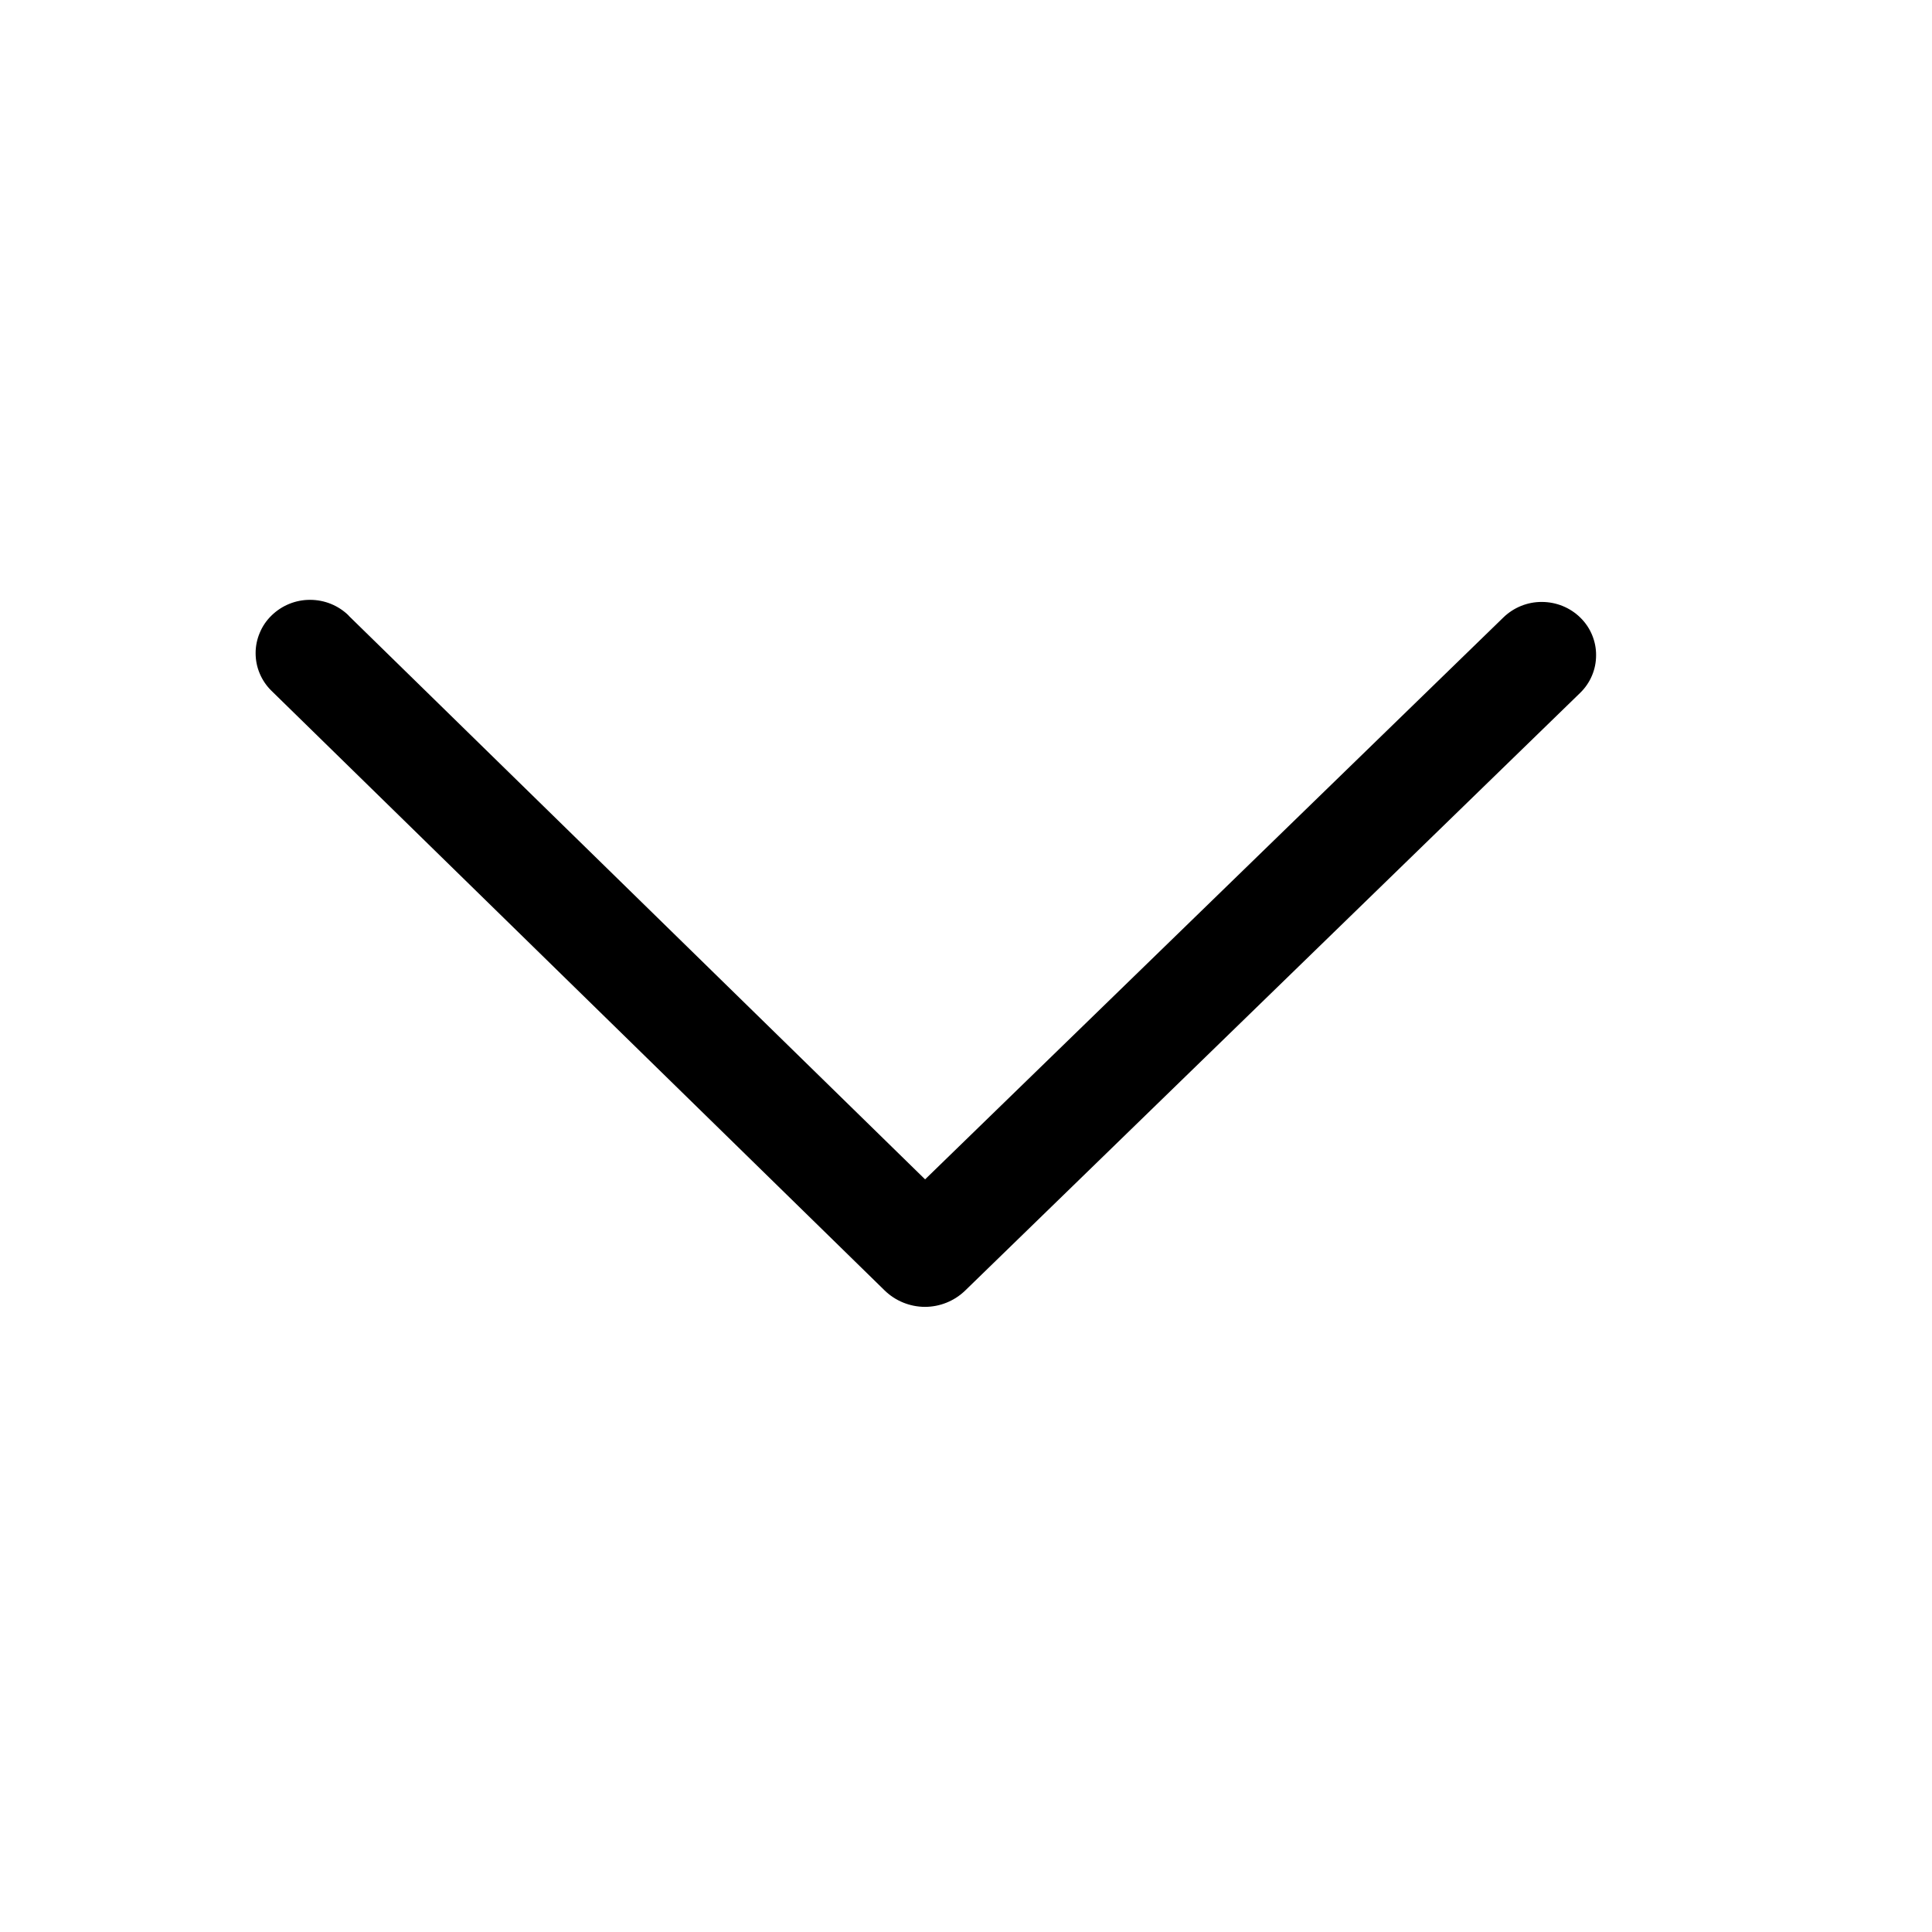
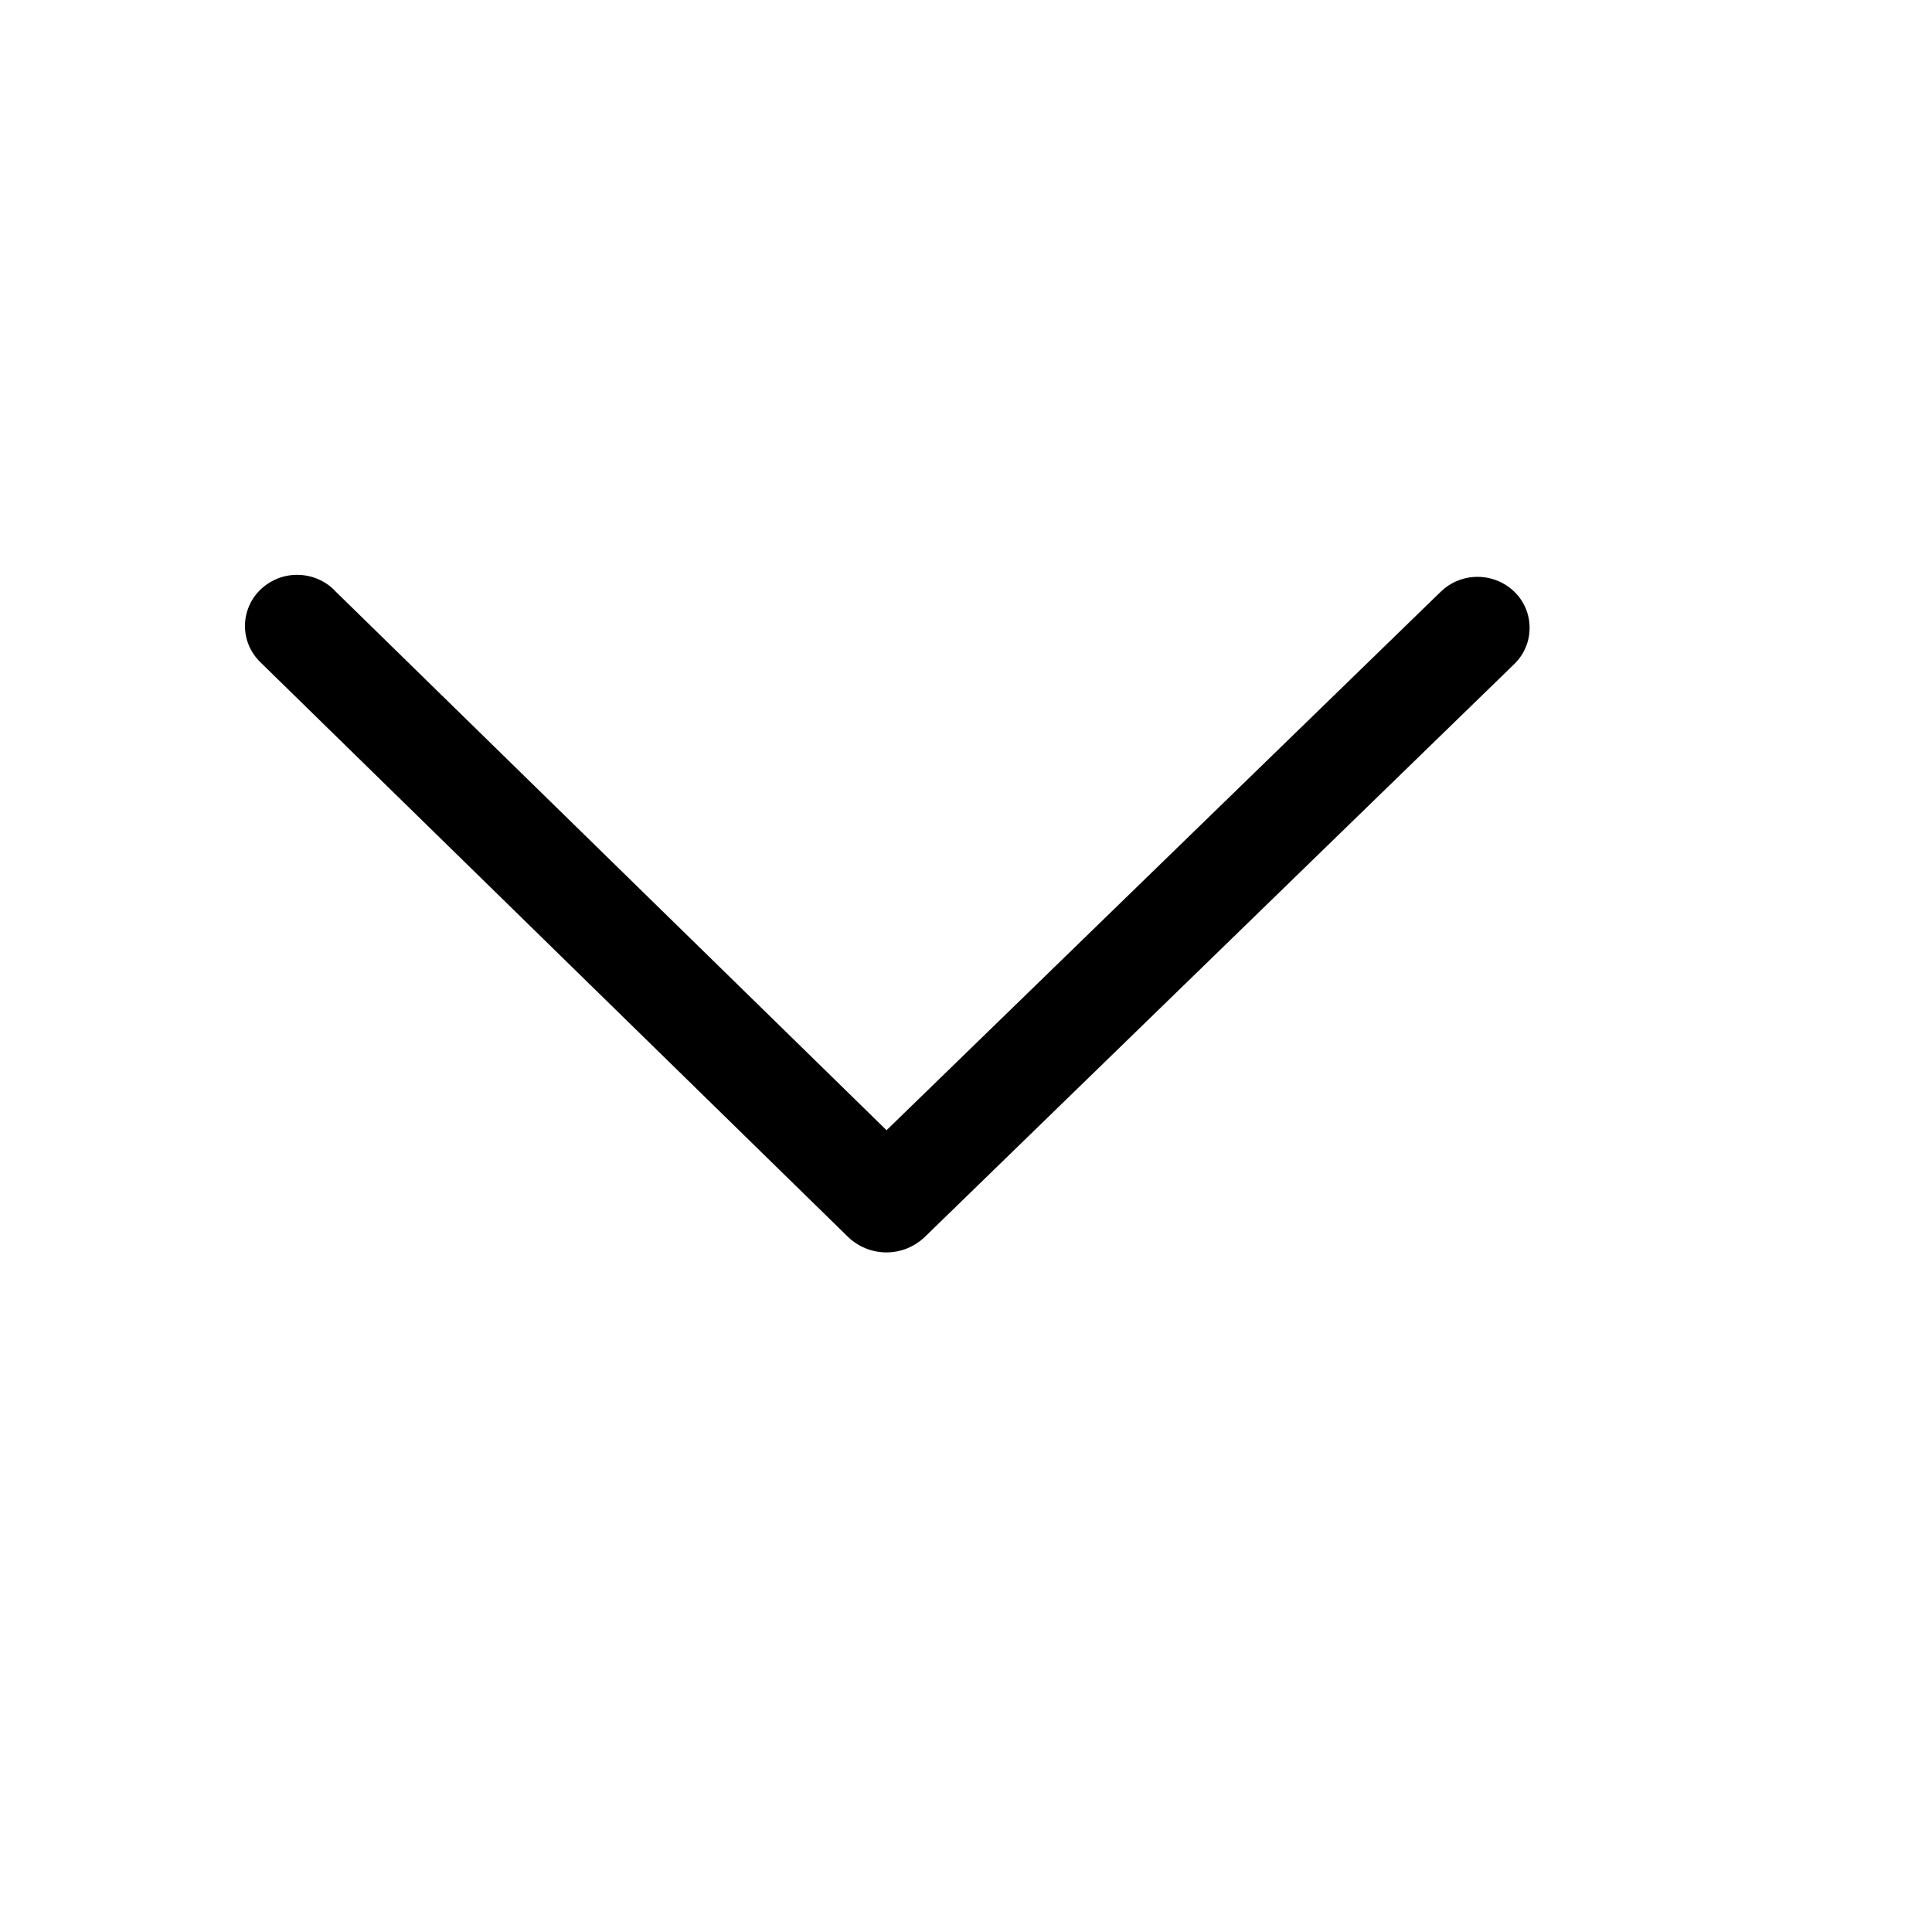
- <svg xmlns="http://www.w3.org/2000/svg" width="23" height="23" viewBox="0 0 23 23" fill="none">
+ <svg xmlns="http://www.w3.org/2000/svg" width="24" height="24" viewBox="0 0 24 24" fill="none">
  <path d="M4.151 7.33L11.013 14.04L17.896 7.352C18.019 7.232 18.184 7.165 18.355 7.166C18.527 7.166 18.692 7.233 18.814 7.353C18.874 7.412 18.921 7.481 18.953 7.558C18.985 7.635 19.002 7.717 19.001 7.801C19.001 7.884 18.985 7.966 18.952 8.043C18.92 8.12 18.872 8.189 18.813 8.247L11.491 15.363C11.362 15.488 11.19 15.558 11.01 15.558C10.831 15.557 10.659 15.487 10.531 15.362L3.231 8.223C3.172 8.165 3.124 8.095 3.092 8.018C3.059 7.941 3.043 7.859 3.043 7.775C3.043 7.691 3.06 7.609 3.093 7.532C3.125 7.455 3.173 7.385 3.233 7.327C3.356 7.207 3.521 7.14 3.692 7.141C3.864 7.141 4.029 7.208 4.151 7.328L4.151 7.33Z" fill="black" />
</svg>
